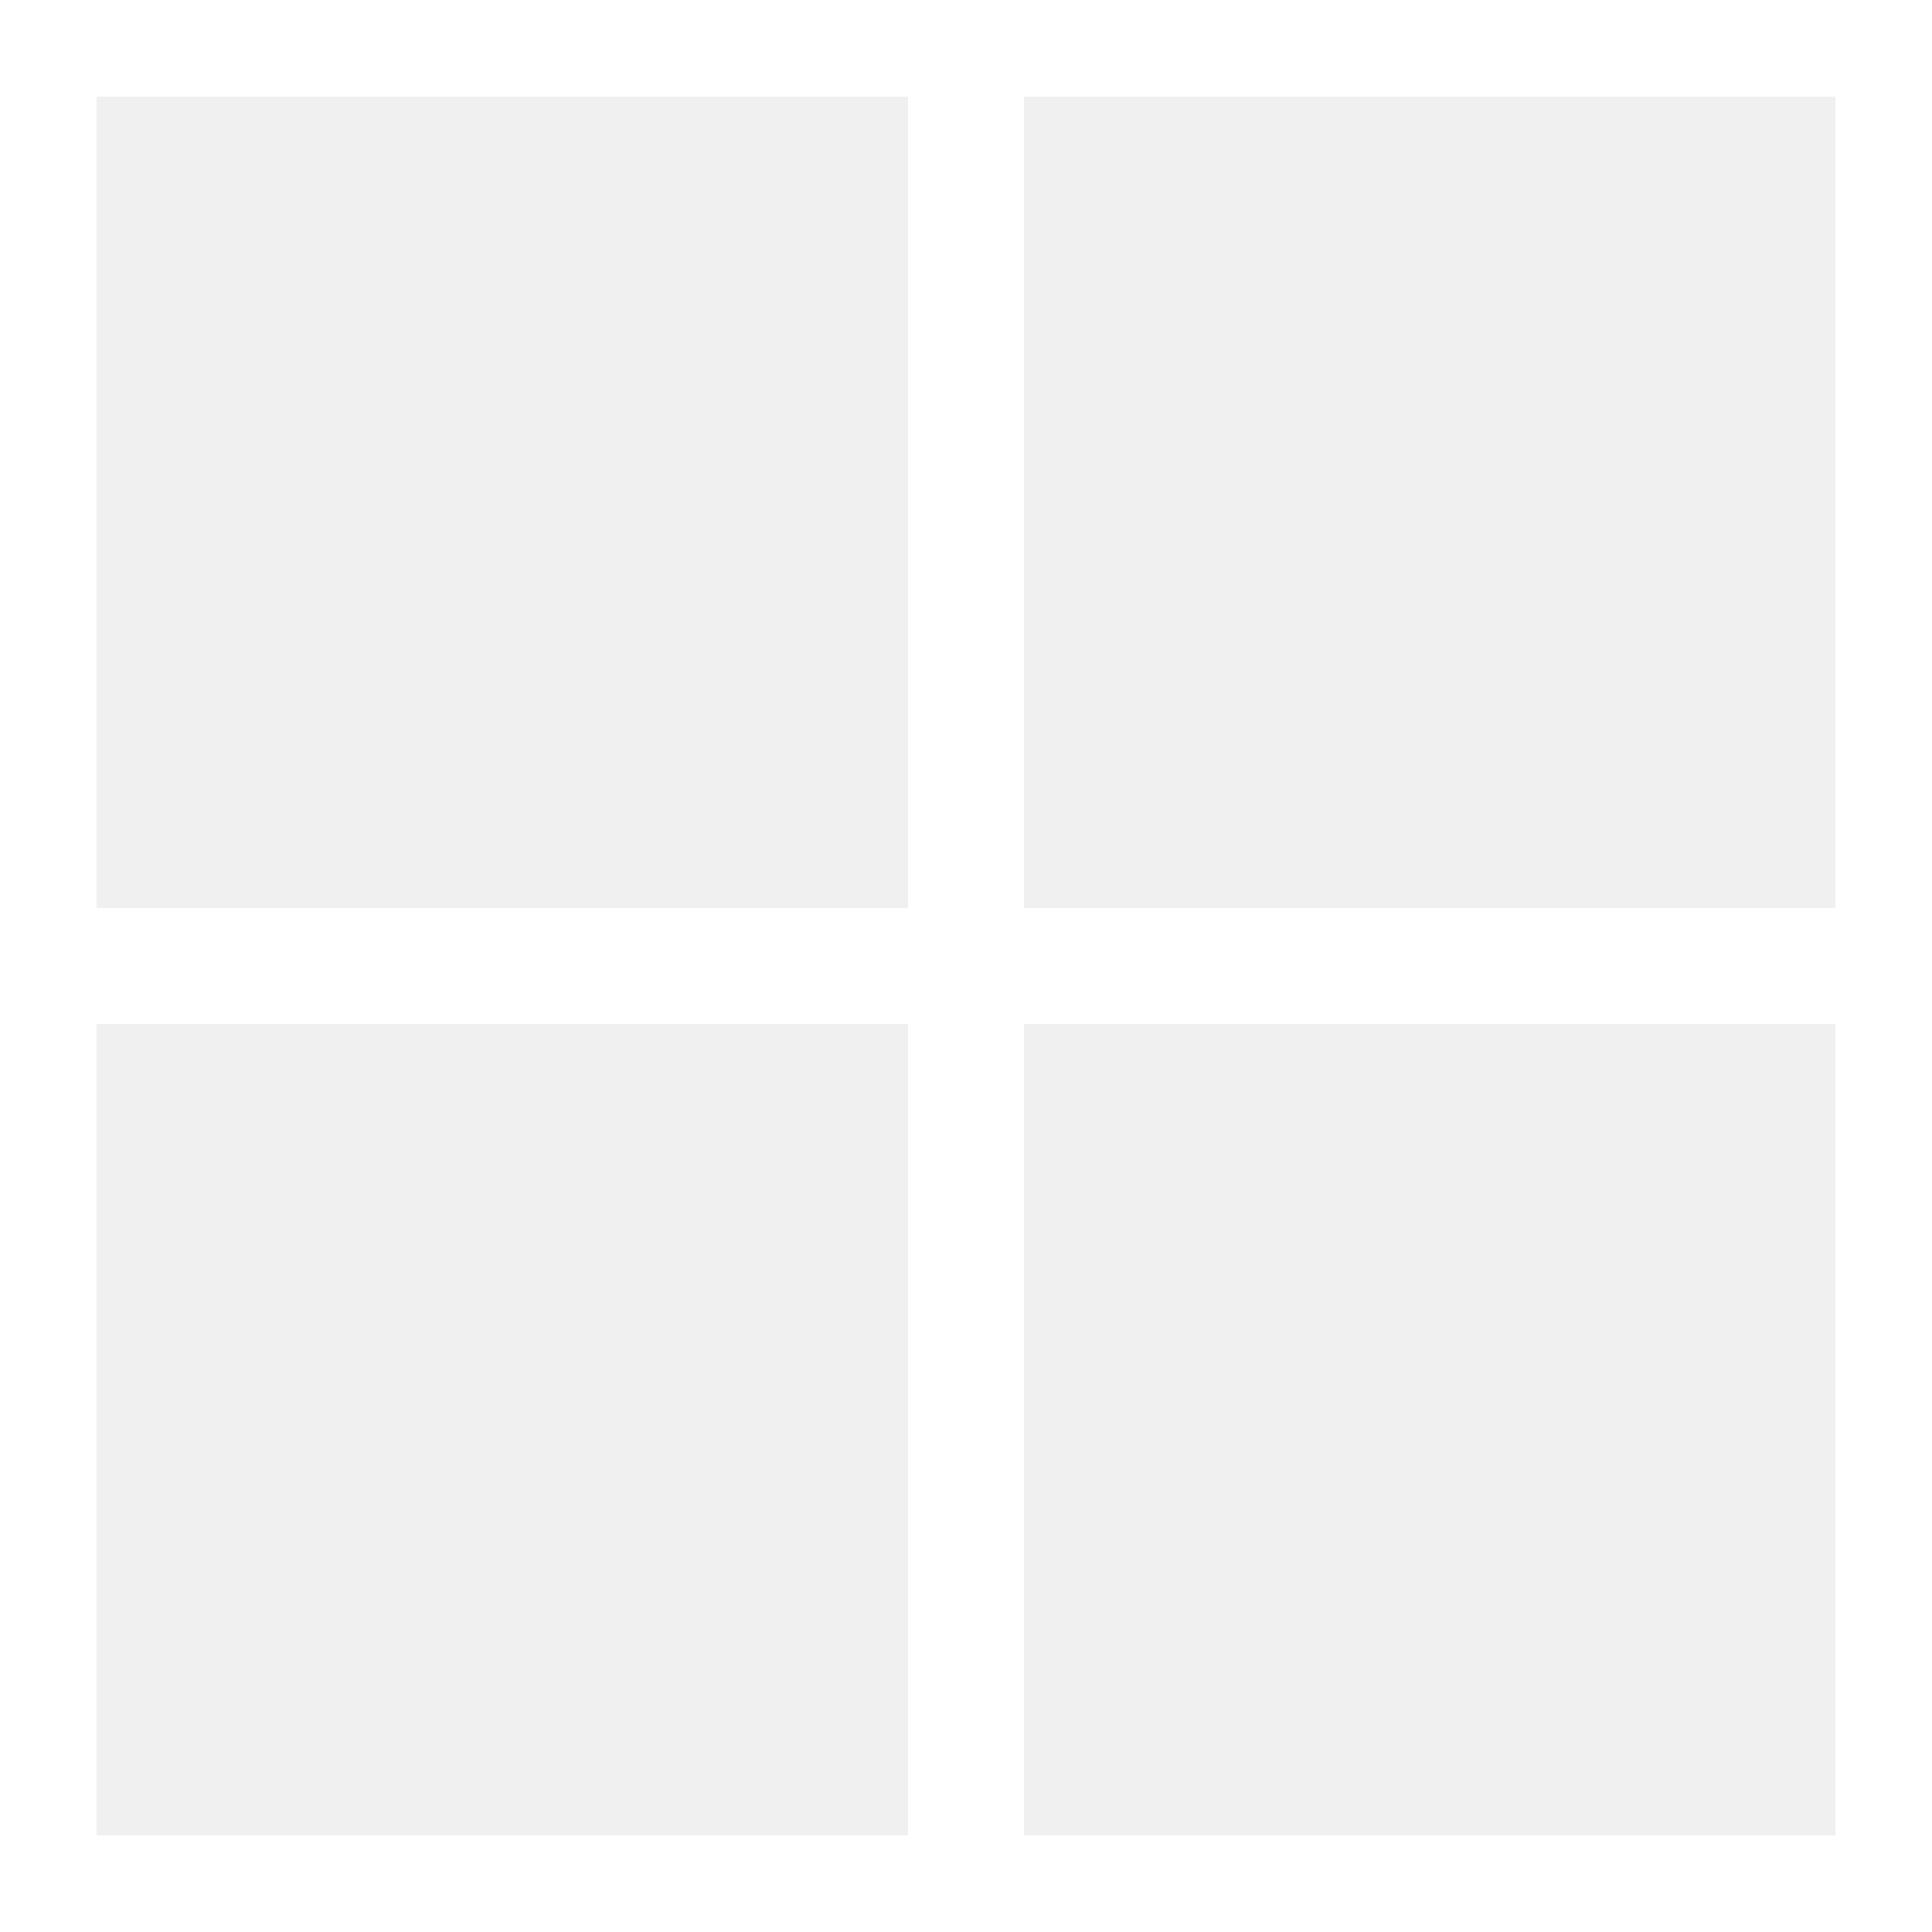
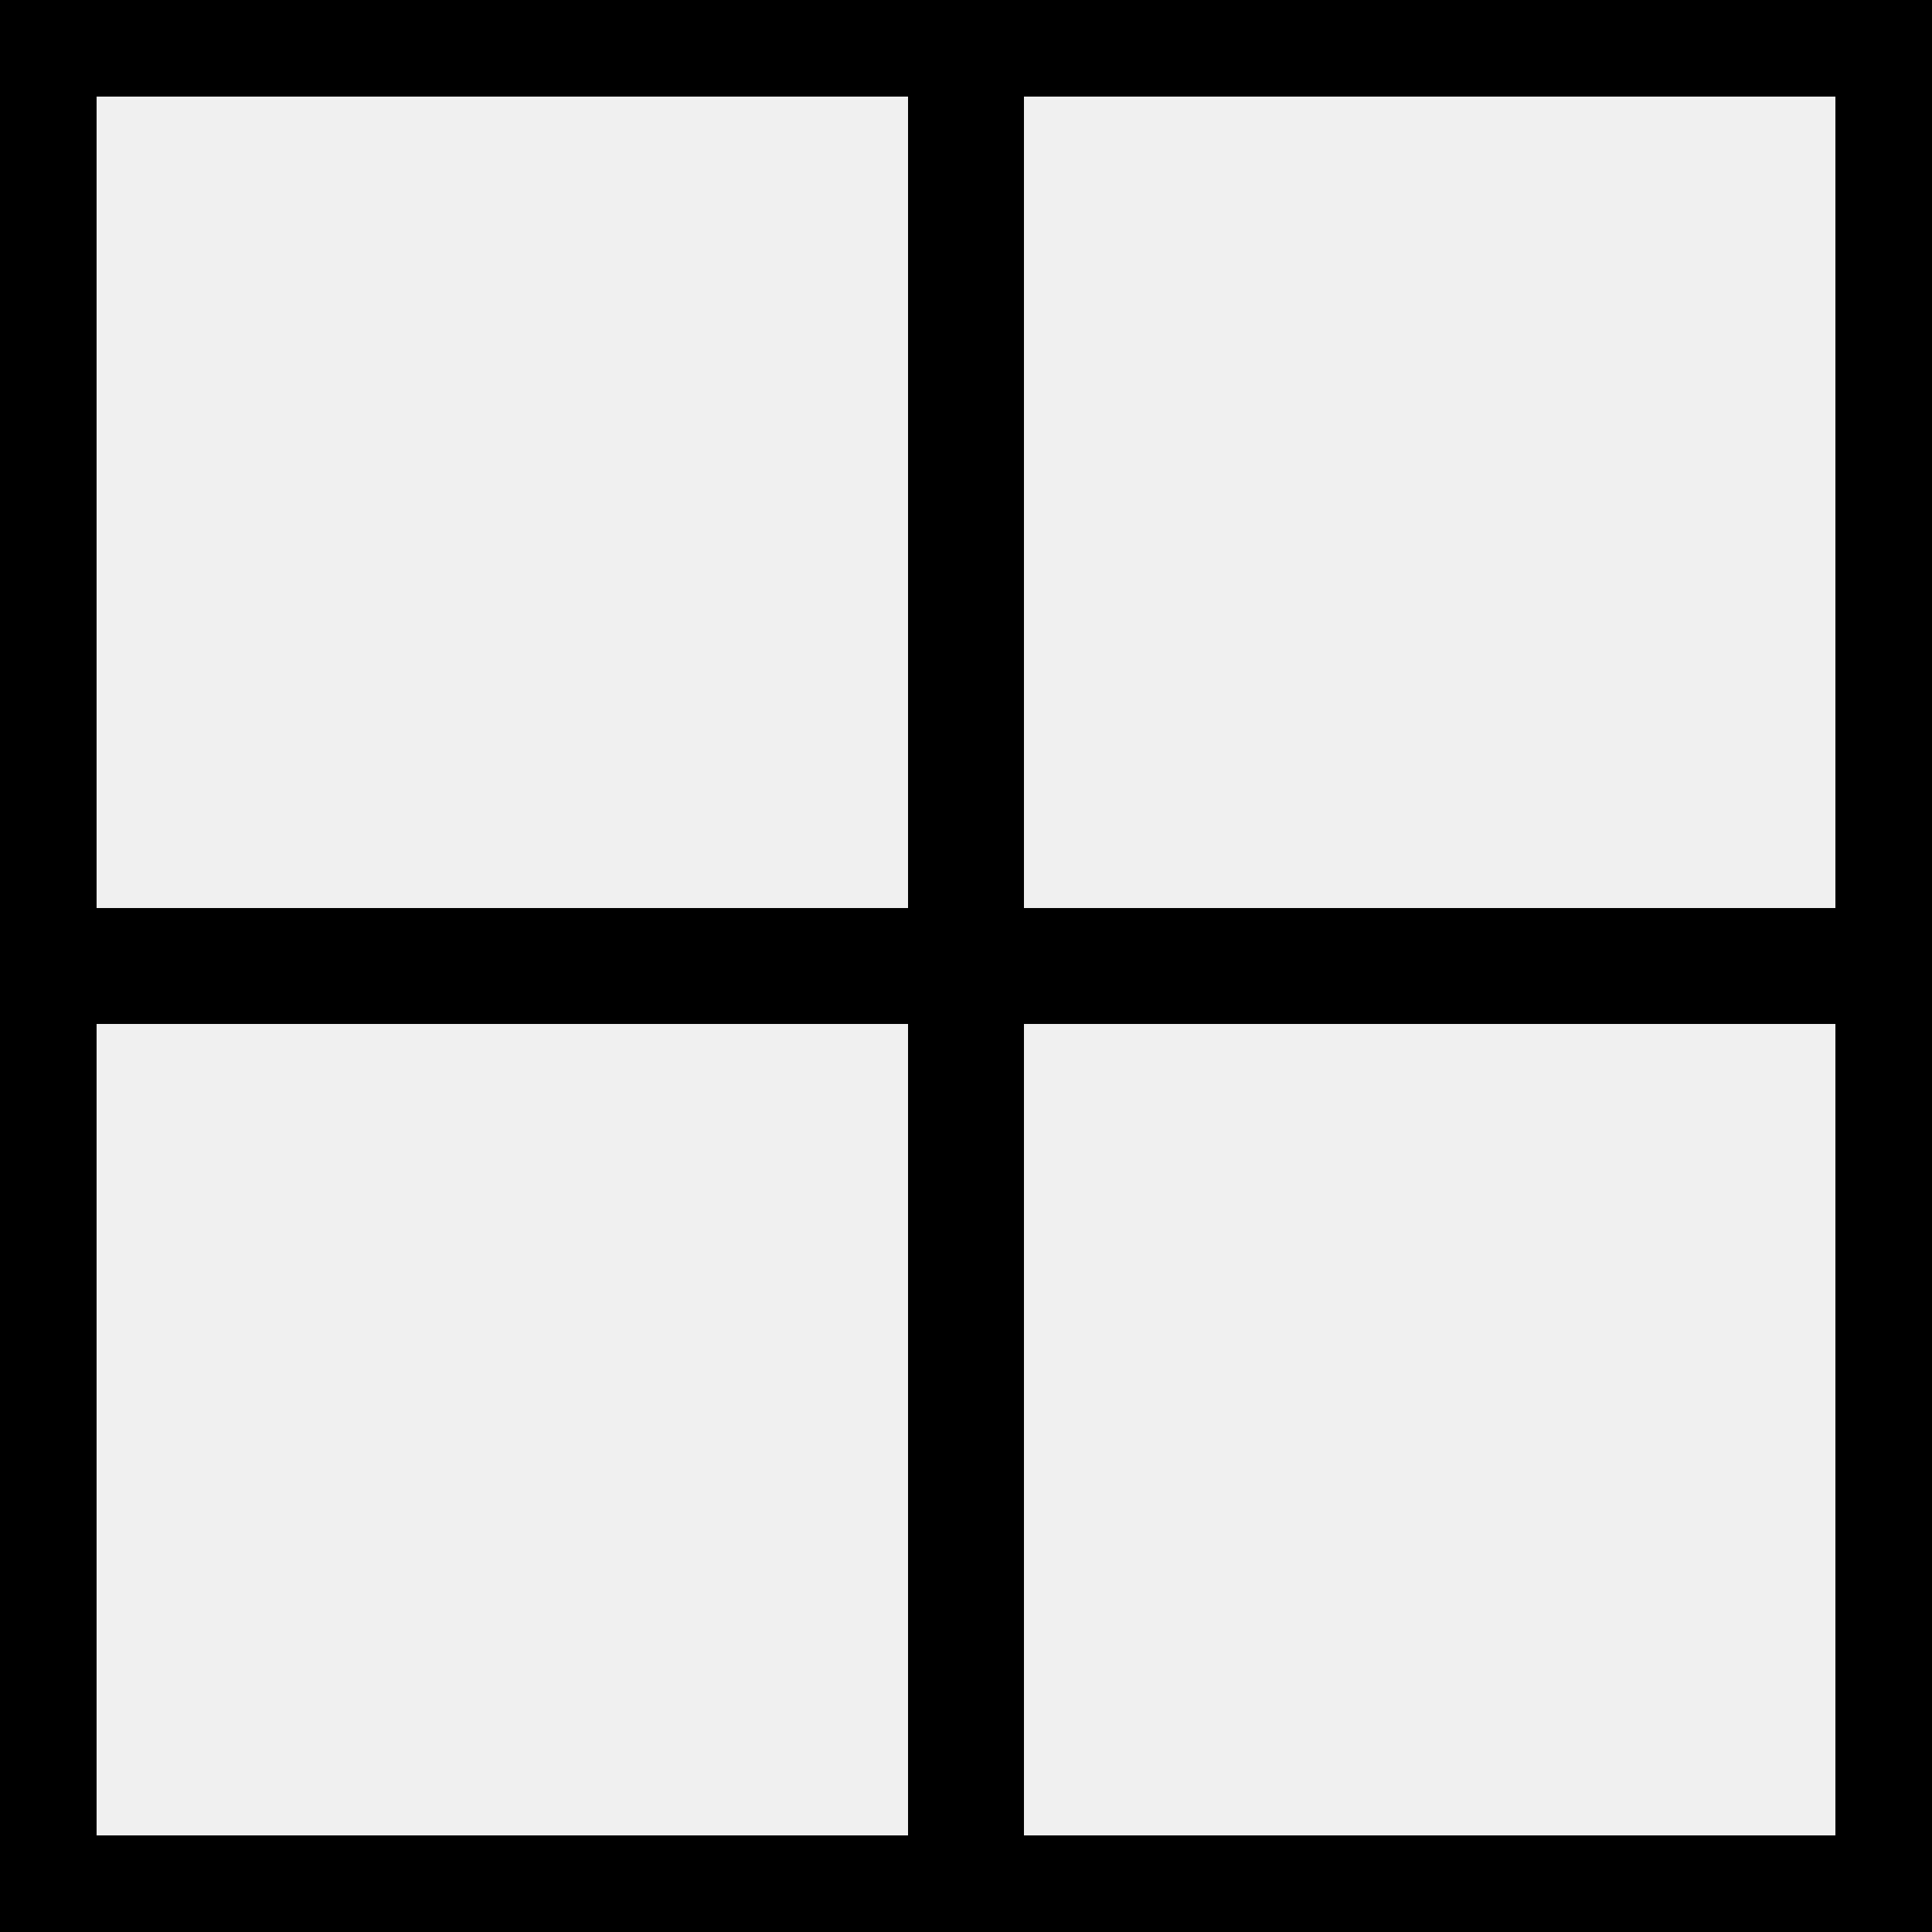
- <svg xmlns="http://www.w3.org/2000/svg" version="1.1" id="lima_outline" x="0px" y="0px" viewBox="0 0 50 50" style="enable-background:new 0 0 50 50;" xml:space="preserve" class="fill-current mix-blend-difference">
+ <svg xmlns="http://www.w3.org/2000/svg" version="1.1" id="lima_outline" x="0px" y="0px" viewBox="0 0 50 50" style="enable-background:new 0 0 50 50;" xml:space="preserve">
  <g id="lima">
-     <path d="M0,0h50v50H0V0z" fill="none" stroke="white" stroke-width="5" />
-     <path d="M0,25h50V0H25v50H0V25z" fill="none" stroke="white" stroke-width="3" />
+     <path d="M0,0h50v50H0V0z" fill="none" stroke="currentColor" stroke-width="5" />
+     <path d="M0,25h50V0H25v50H0V25z" fill="none" stroke="currentColor" stroke-width="3" />
  </g>
</svg>
